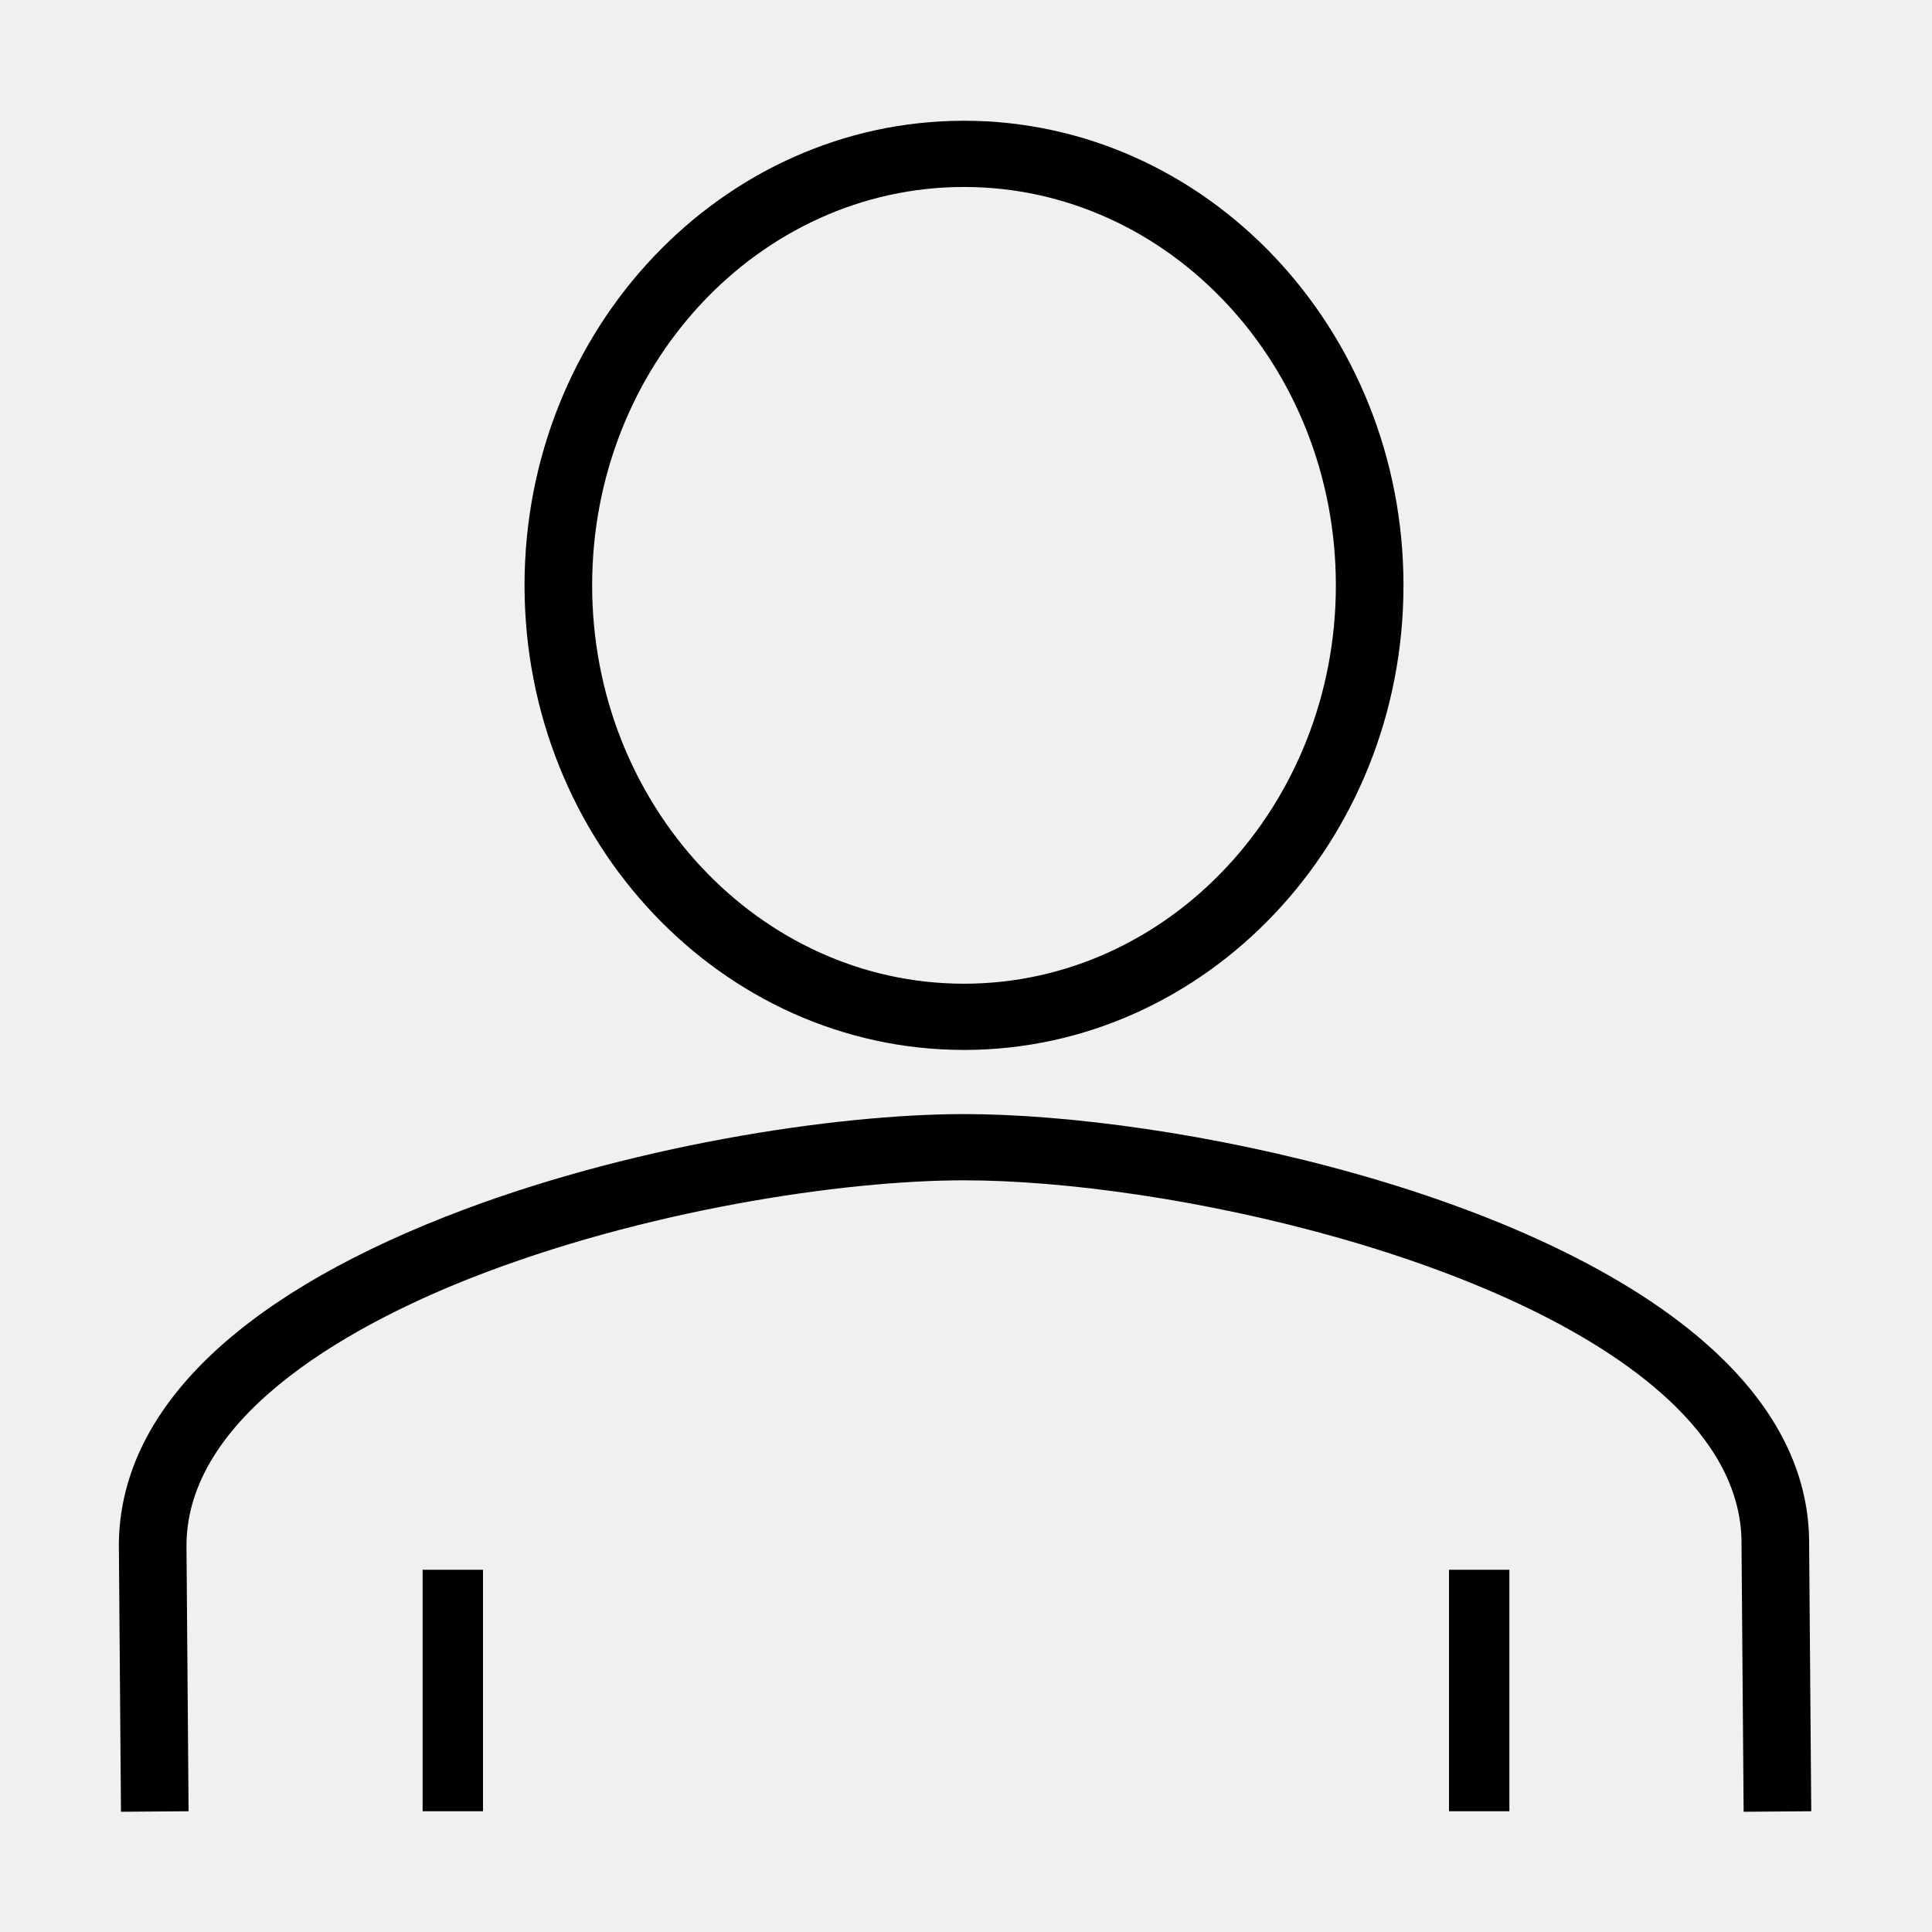
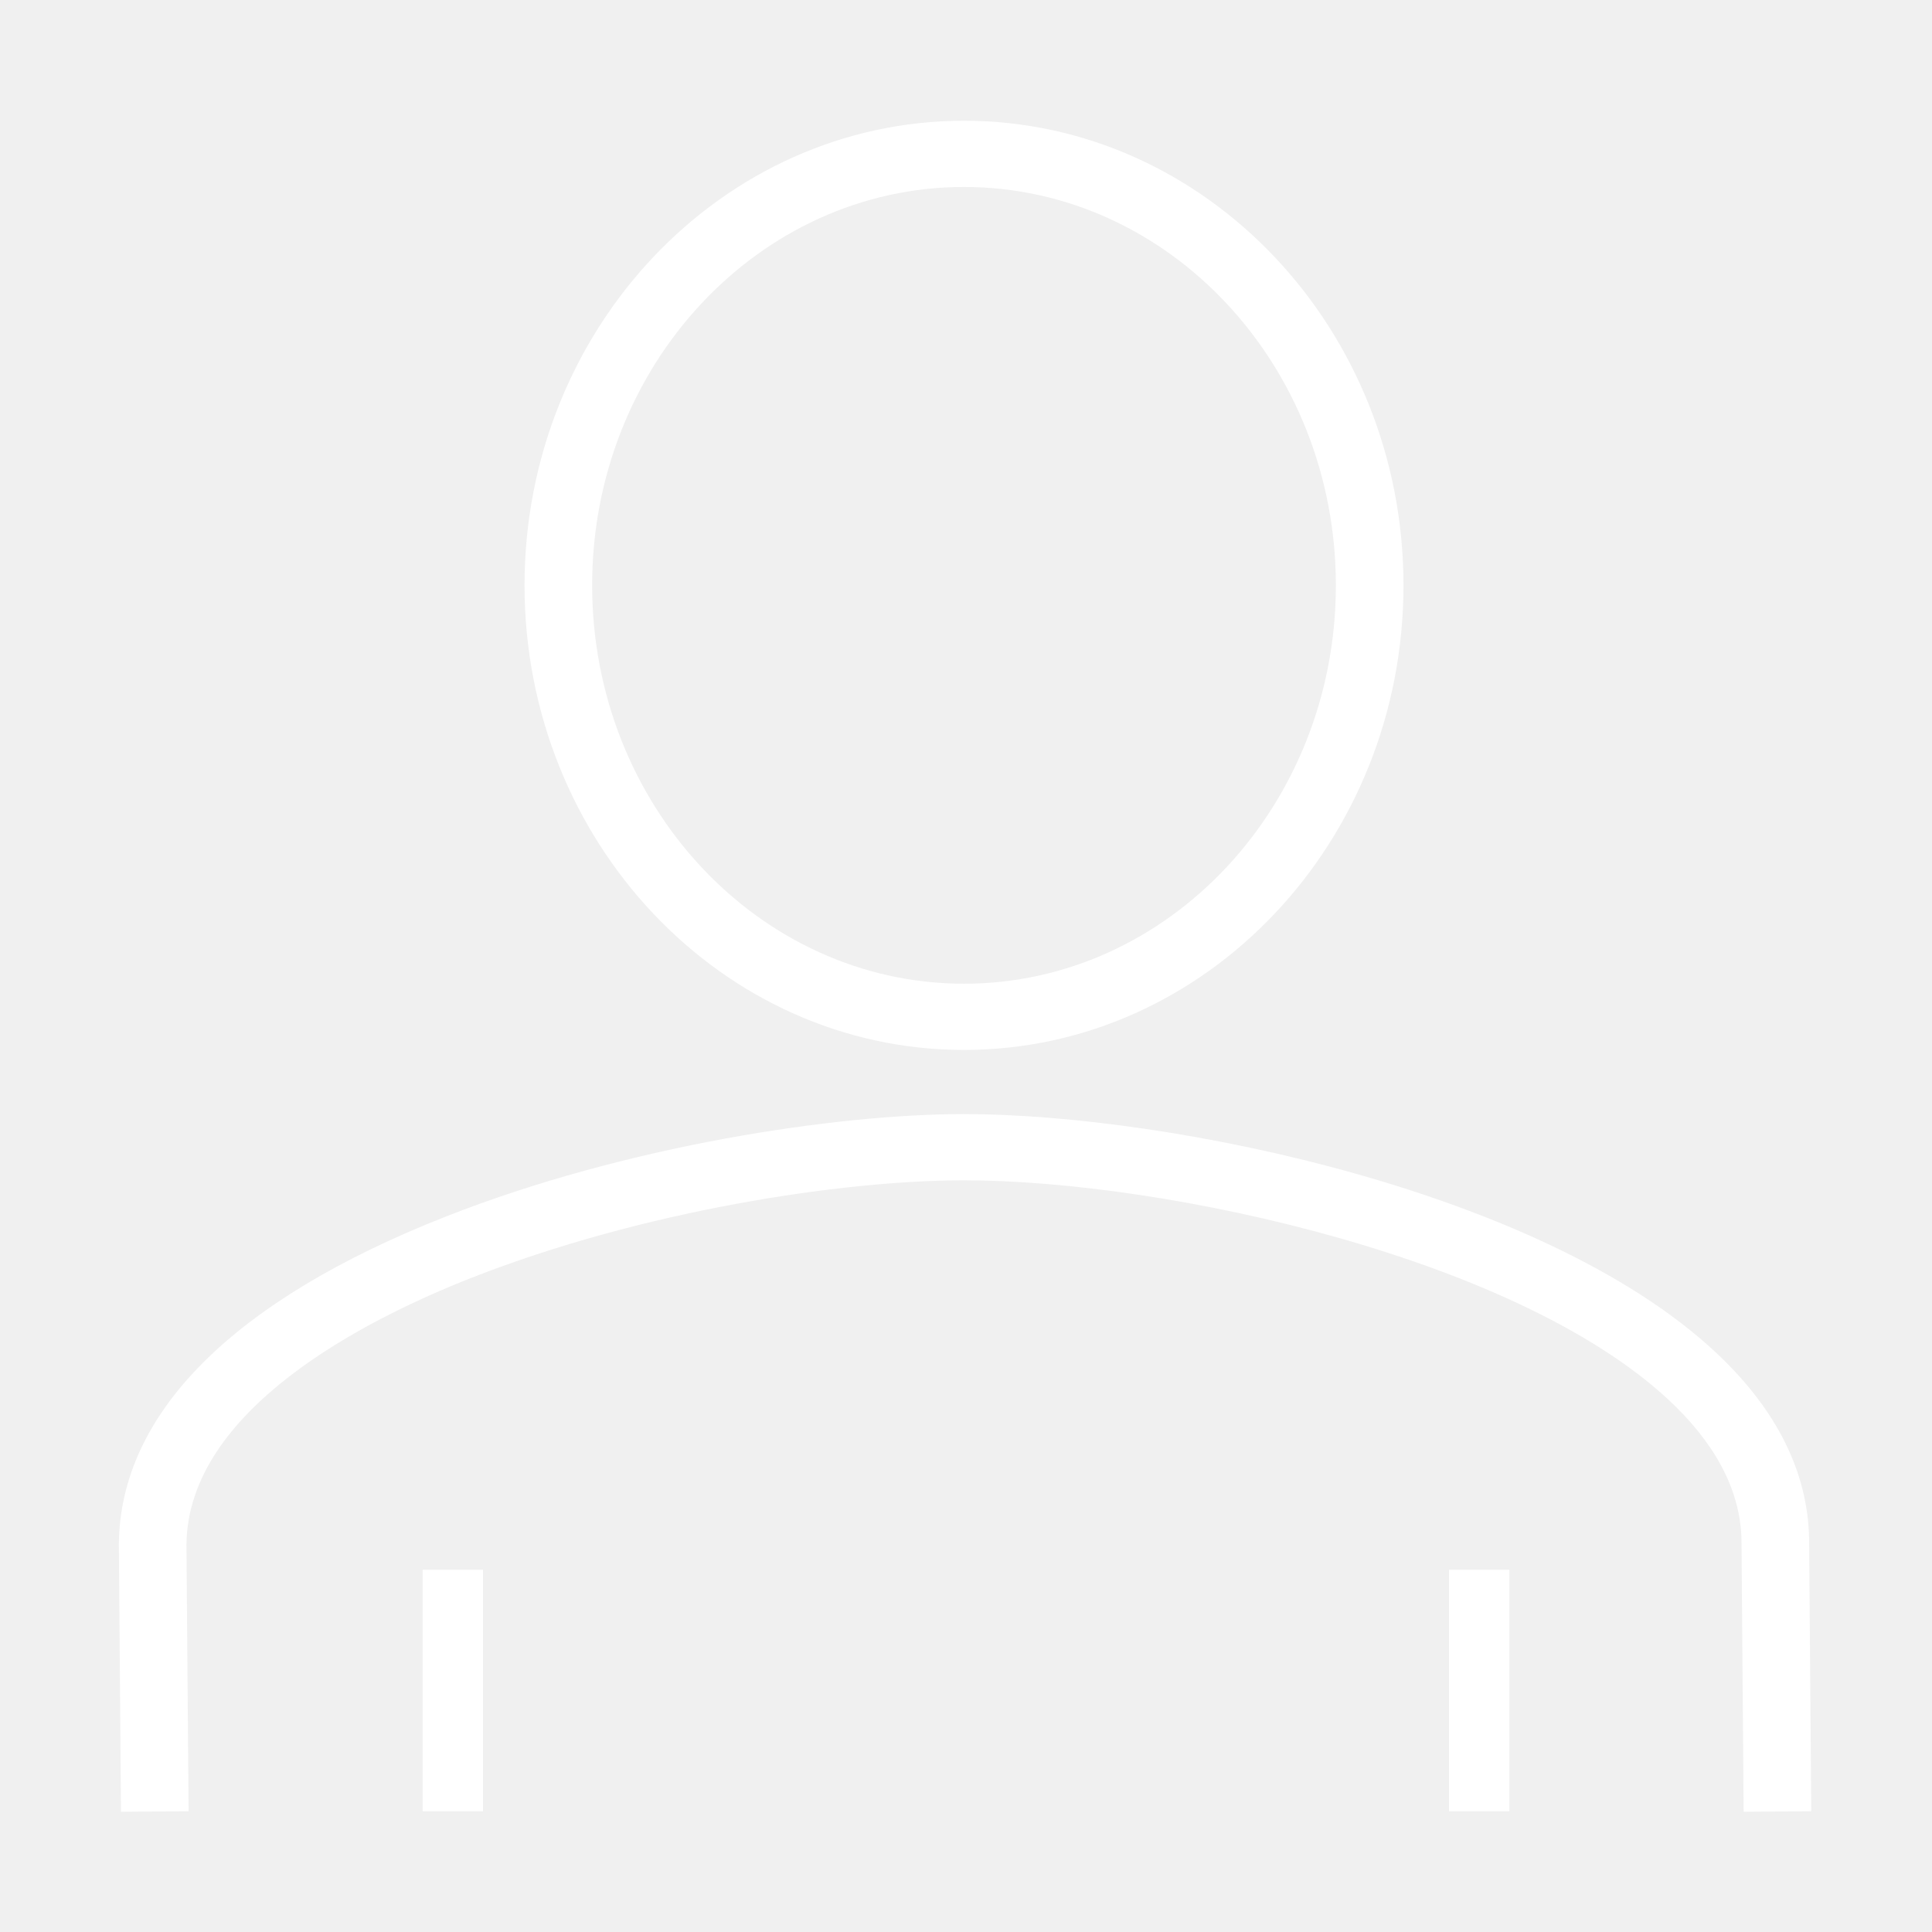
<svg xmlns="http://www.w3.org/2000/svg" version="1.1" id="Layer_1" x="0px" y="0px" width="512px" height="512px" viewBox="-3.5 -6.5 512 512" enable-background="new -3.5 -6.5 512 512" xml:space="preserve">
-   <path d="M458.582,473.634l-0.56-70.884c0.102-12.677-5.751-24.933-17.395-36.429c-39.673-39.166-135.057-60.026-188.658-60.026  c-32.274,0-85.193,8.009-130.665,25.898c-28.014,11.022-75.043,34.851-75.388,70.63l0.56,70.676l-17.917,0.135L28,402.75  c0.279-34.624,30.234-64.654,86.626-86.842c47.692-18.764,103.344-27.163,137.343-27.163c54.571,0,156.313,20.727,201.376,65.216  c15.111,14.919,22.714,31.355,22.594,48.855l0.561,70.682L458.582,473.634z M251.97,271.744  c-64.22,0-116.464-55.232-116.464-123.122c0-67.89,52.244-123.122,116.464-123.122c64.219,0,116.465,55.232,116.465,123.122  C368.435,216.512,316.189,271.744,251.97,271.744z M251.97,43.049c-54.339,0-98.546,47.361-98.546,105.573  c0,58.212,44.208,105.572,98.546,105.572s98.548-47.36,98.548-105.572C350.518,90.41,306.309,43.049,251.97,43.049z M108.5,473.5h16  v-64h-16V473.5z M380.5,473.5h16v-64h-16V473.5z" />
+   <path d="M458.582,473.634l-0.56-70.884c0.102-12.677-5.751-24.933-17.395-36.429c-39.673-39.166-135.057-60.026-188.658-60.026  c-32.274,0-85.193,8.009-130.665,25.898c-28.014,11.022-75.043,34.851-75.388,70.63l0.56,70.676l-17.917,0.135L28,402.75  c0.279-34.624,30.234-64.654,86.626-86.842c47.692-18.764,103.344-27.163,137.343-27.163c54.571,0,156.313,20.727,201.376,65.216  c15.111,14.919,22.714,31.355,22.594,48.855l0.561,70.682L458.582,473.634z M251.97,271.744  c-64.22,0-116.464-55.232-116.464-123.122c0-67.89,52.244-123.122,116.464-123.122c64.219,0,116.465,55.232,116.465,123.122  C368.435,216.512,316.189,271.744,251.97,271.744z M251.97,43.049c-54.339,0-98.546,47.361-98.546,105.573  c0,58.212,44.208,105.572,98.546,105.572s98.548-47.36,98.548-105.572C350.518,90.41,306.309,43.049,251.97,43.049z M108.5,473.5h16  v-64h-16V473.5z M380.5,473.5h16v-64h-16V473.5z" style="fill:#ffffff" />
</svg>
